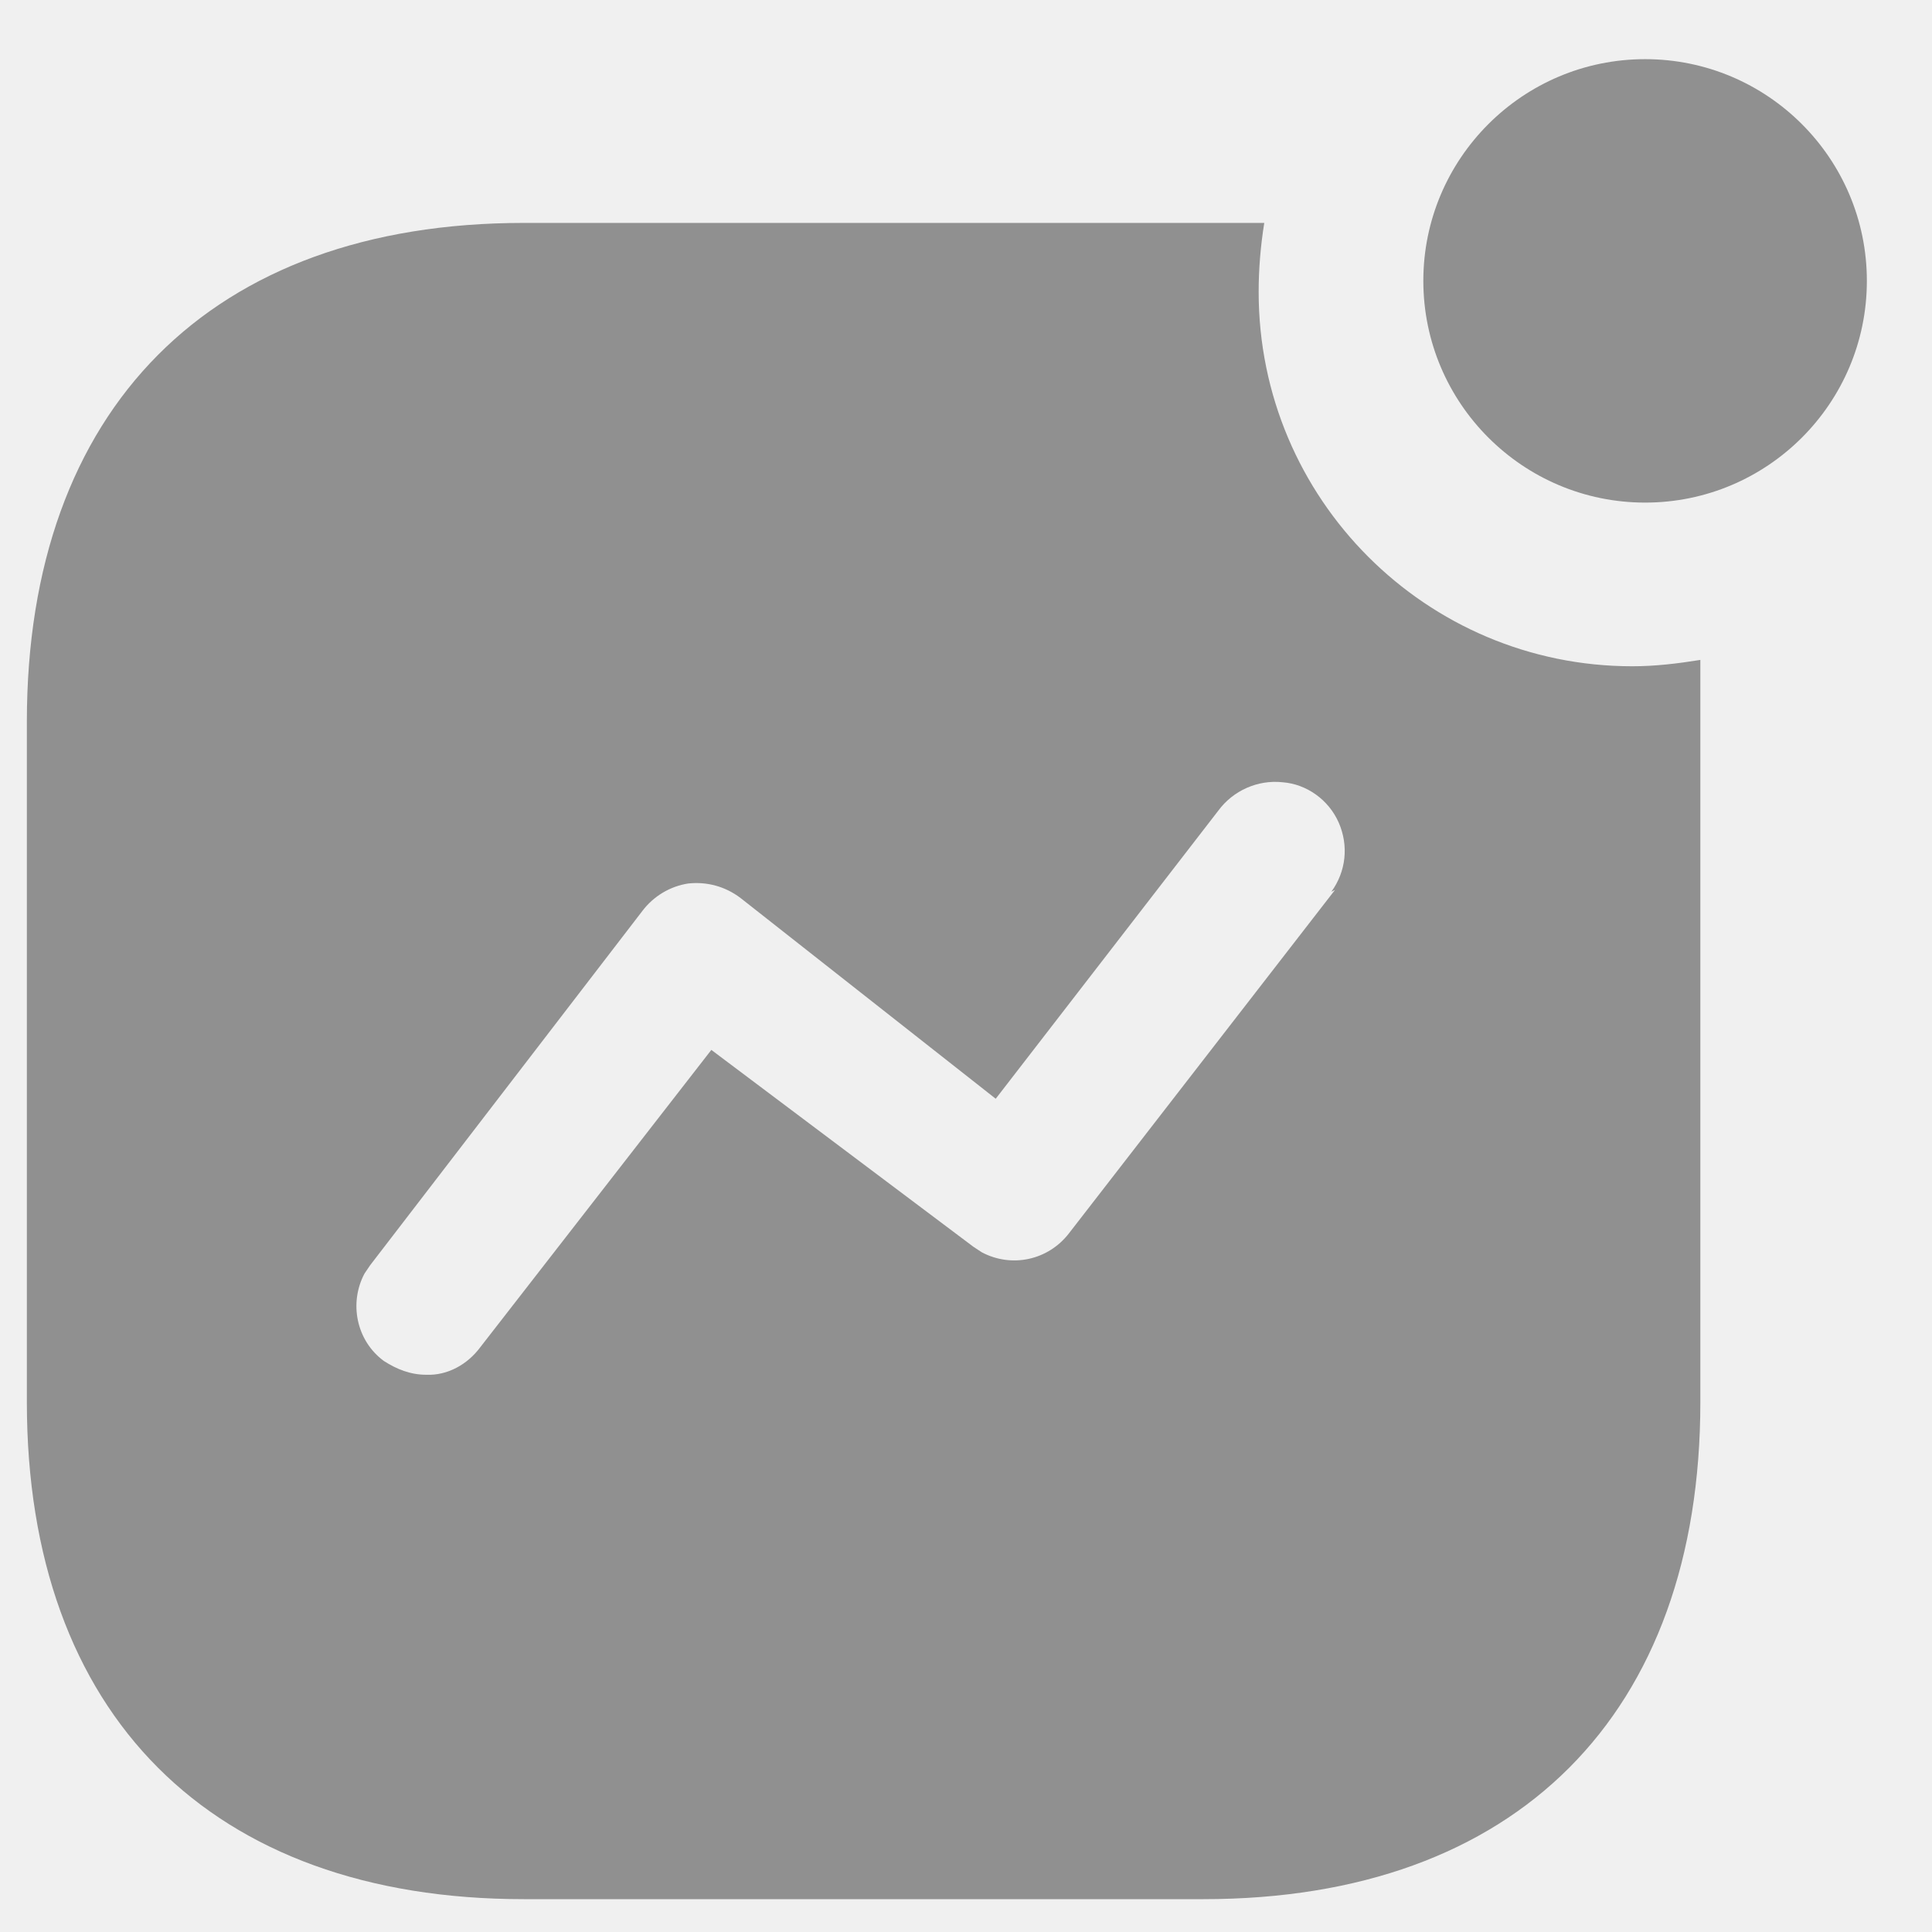
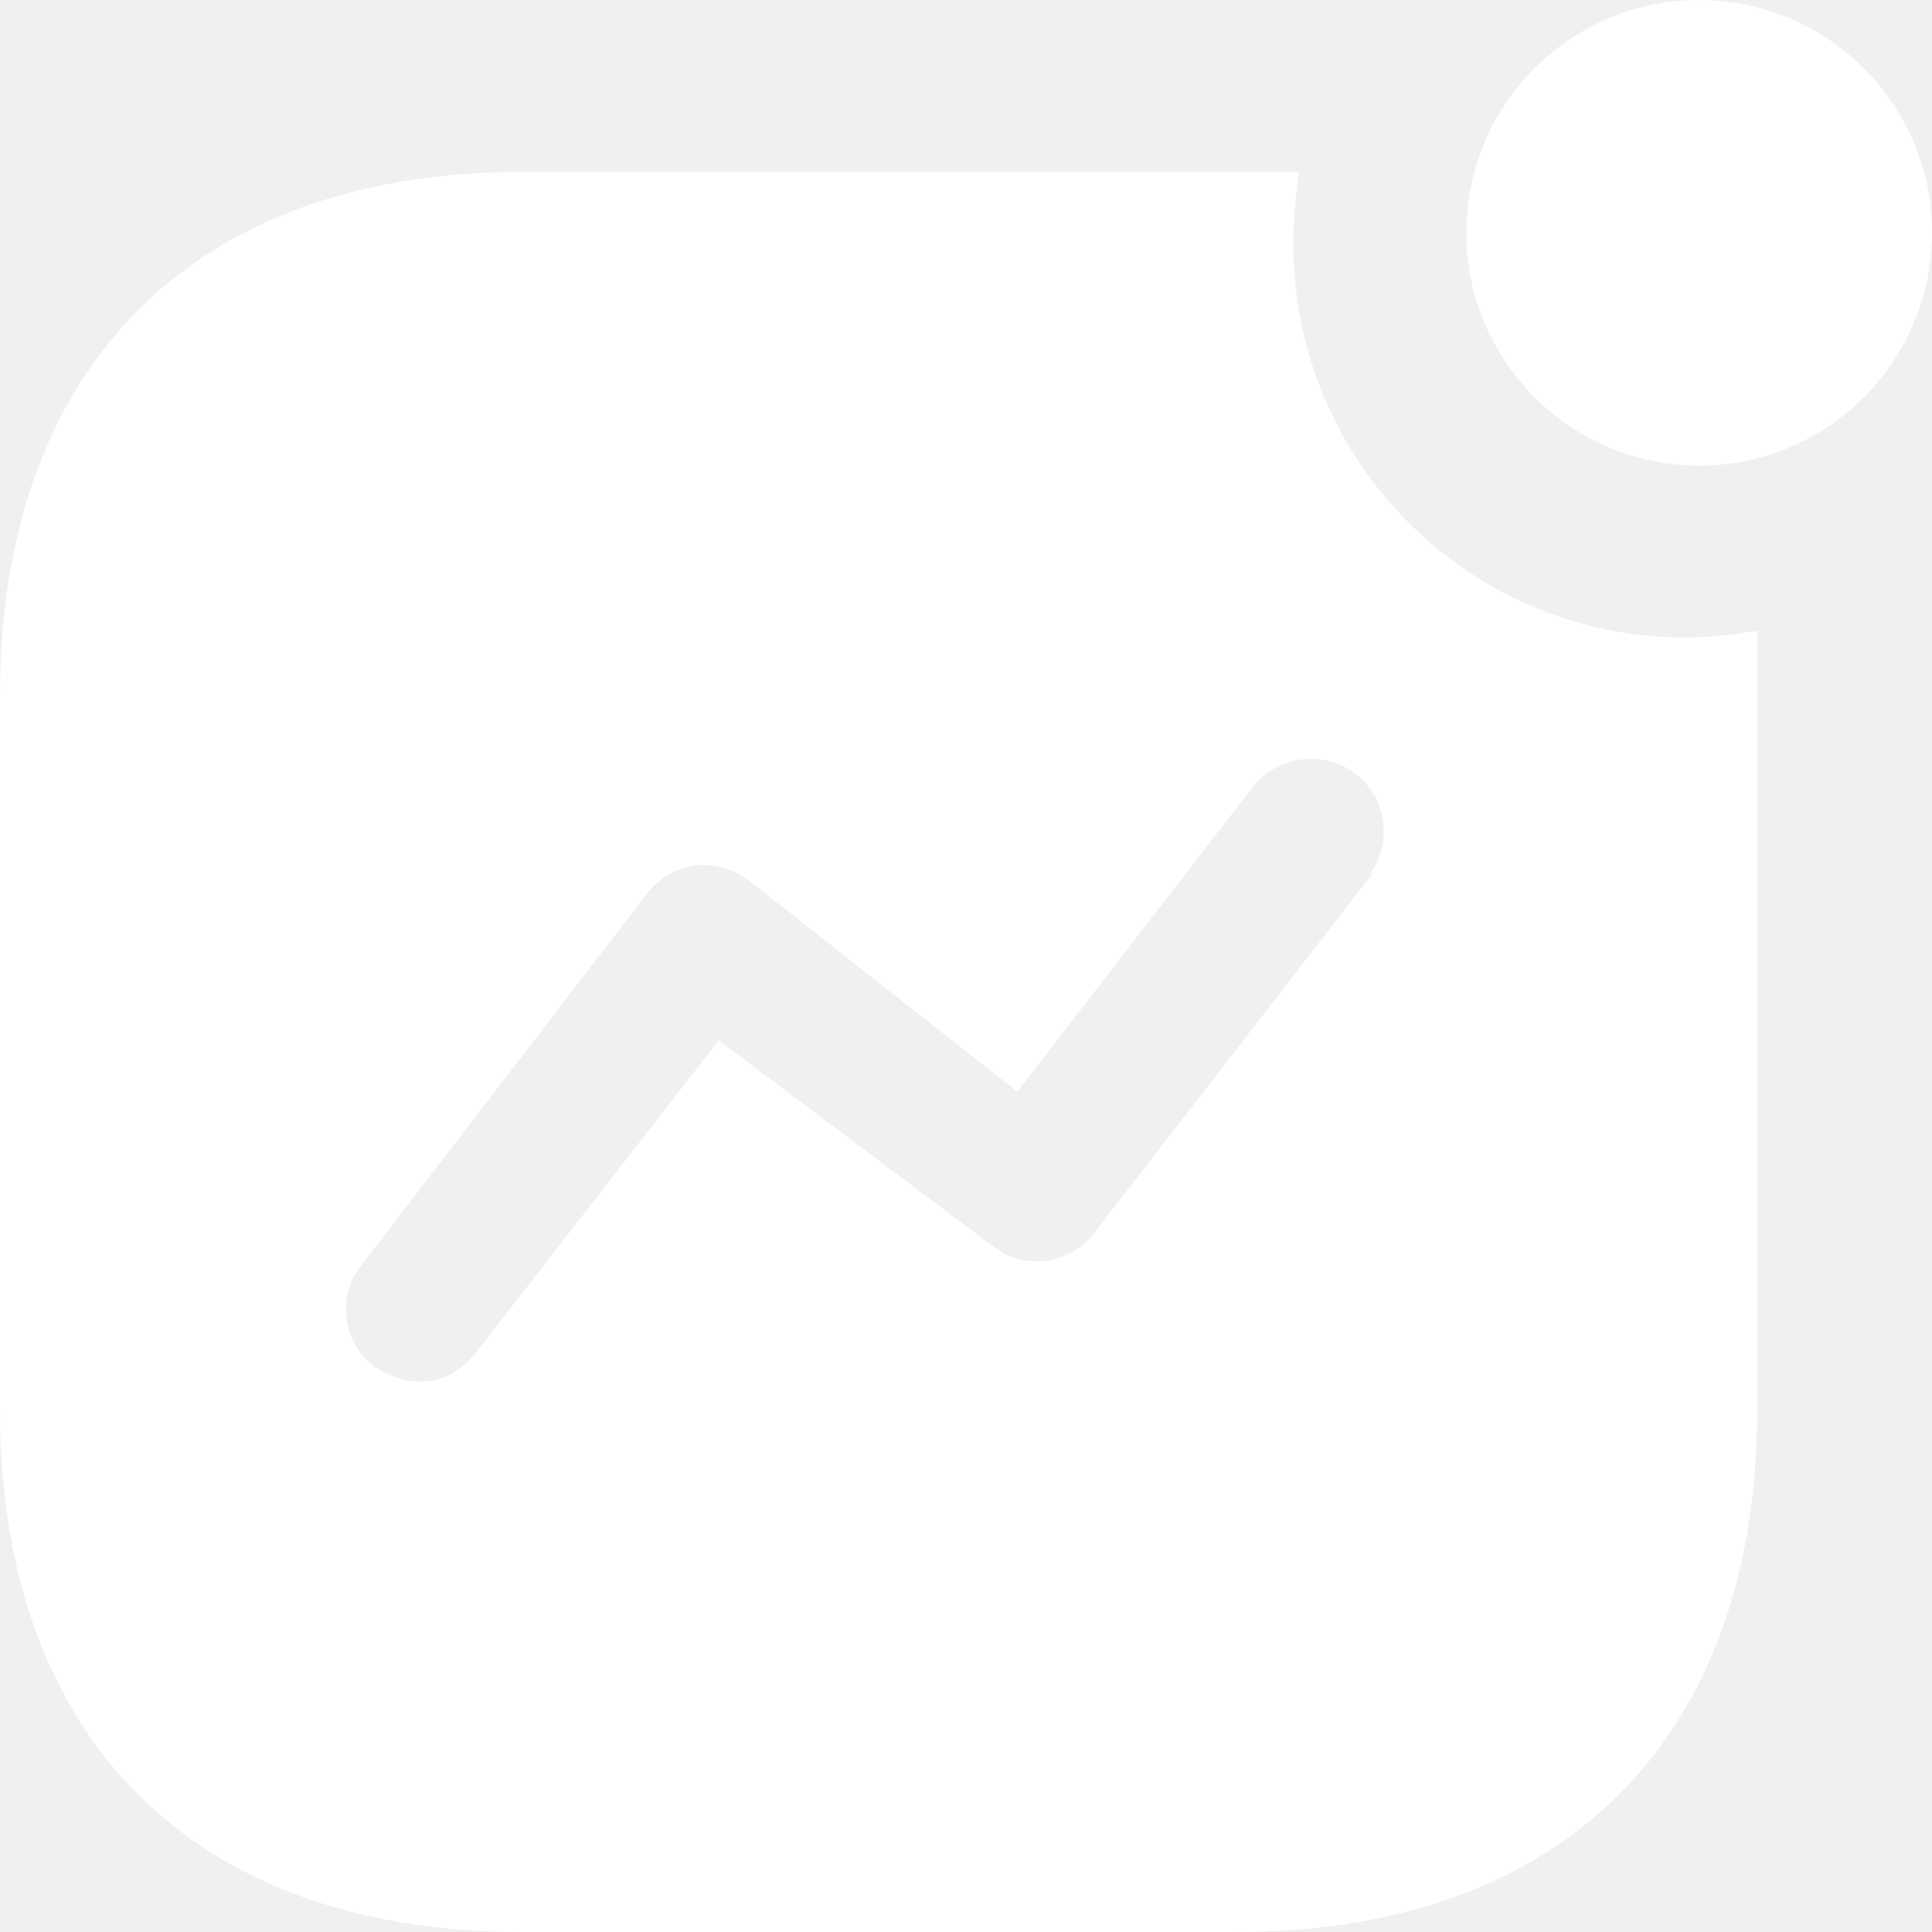
- <svg xmlns="http://www.w3.org/2000/svg" width="21" height="21" viewBox="0 0 21 21" fill="none">
-   <path d="M13.742 2.423C13.702 2.673 13.681 2.923 13.681 3.173C13.681 5.423 15.502 7.242 17.742 7.242C17.992 7.242 18.232 7.213 18.482 7.173V15.242C18.482 18.633 16.482 20.643 13.082 20.643H5.693C2.292 20.643 0.292 18.633 0.292 15.242V7.843C0.292 4.443 2.292 2.423 5.693 2.423H13.742ZM13.943 8.503C13.672 8.473 13.403 8.593 13.242 8.812L10.823 11.943L8.052 9.763C7.882 9.633 7.682 9.582 7.482 9.603C7.283 9.633 7.103 9.742 6.982 9.902L4.023 13.753L3.962 13.843C3.792 14.162 3.872 14.572 4.172 14.793C4.312 14.883 4.462 14.943 4.632 14.943C4.863 14.953 5.081 14.832 5.221 14.643L7.732 11.412L10.582 13.553L10.672 13.612C10.992 13.782 11.392 13.703 11.622 13.402L14.511 9.673L14.471 9.693C14.631 9.473 14.661 9.193 14.552 8.943C14.443 8.693 14.202 8.523 13.943 8.503ZM17.882 0.643C19.212 0.643 20.292 1.723 20.292 3.053C20.292 4.383 19.212 5.463 17.882 5.463C16.552 5.463 15.472 4.383 15.471 3.053C15.471 1.723 16.552 0.643 17.882 0.643Z" fill="black" fill-opacity="0.4" />
+ <svg xmlns="http://www.w3.org/2000/svg" width="20" height="20" viewBox="0 0 20 20" fill="none">
+   <path d="M13.45 1.78C13.41 2.03 13.389 2.28 13.389 2.53C13.389 4.78 15.21 6.6 17.45 6.6C17.7 6.6 17.94 6.57 18.19 6.53V14.6C18.19 17.99 16.19 20 12.79 20H5.401C2 20 -0 17.99 -0 14.6V7.2C-0 3.8 2 1.78 5.401 1.78H13.45ZM13.651 7.86C13.38 7.83 13.111 7.95 12.95 8.17L10.531 11.301L7.759 9.12C7.59 8.99 7.39 8.939 7.19 8.96C6.991 8.99 6.811 9.1 6.69 9.26L3.731 13.11L3.67 13.2C3.5 13.519 3.58 13.929 3.88 14.15C4.02 14.24 4.17 14.301 4.34 14.301C4.571 14.311 4.789 14.189 4.929 14L7.44 10.77L10.29 12.91L10.38 12.97C10.7 13.14 11.1 13.06 11.33 12.76L14.219 9.03L14.179 9.051C14.339 8.831 14.369 8.551 14.259 8.301C14.15 8.051 13.91 7.88 13.651 7.86ZM17.59 0C18.919 0 20 1.08 20 2.41C20 3.74 18.919 4.82 17.59 4.82C16.26 4.82 15.18 3.74 15.179 2.41C15.179 1.08 16.26 0 17.59 0Z" fill="white" />
</svg>
